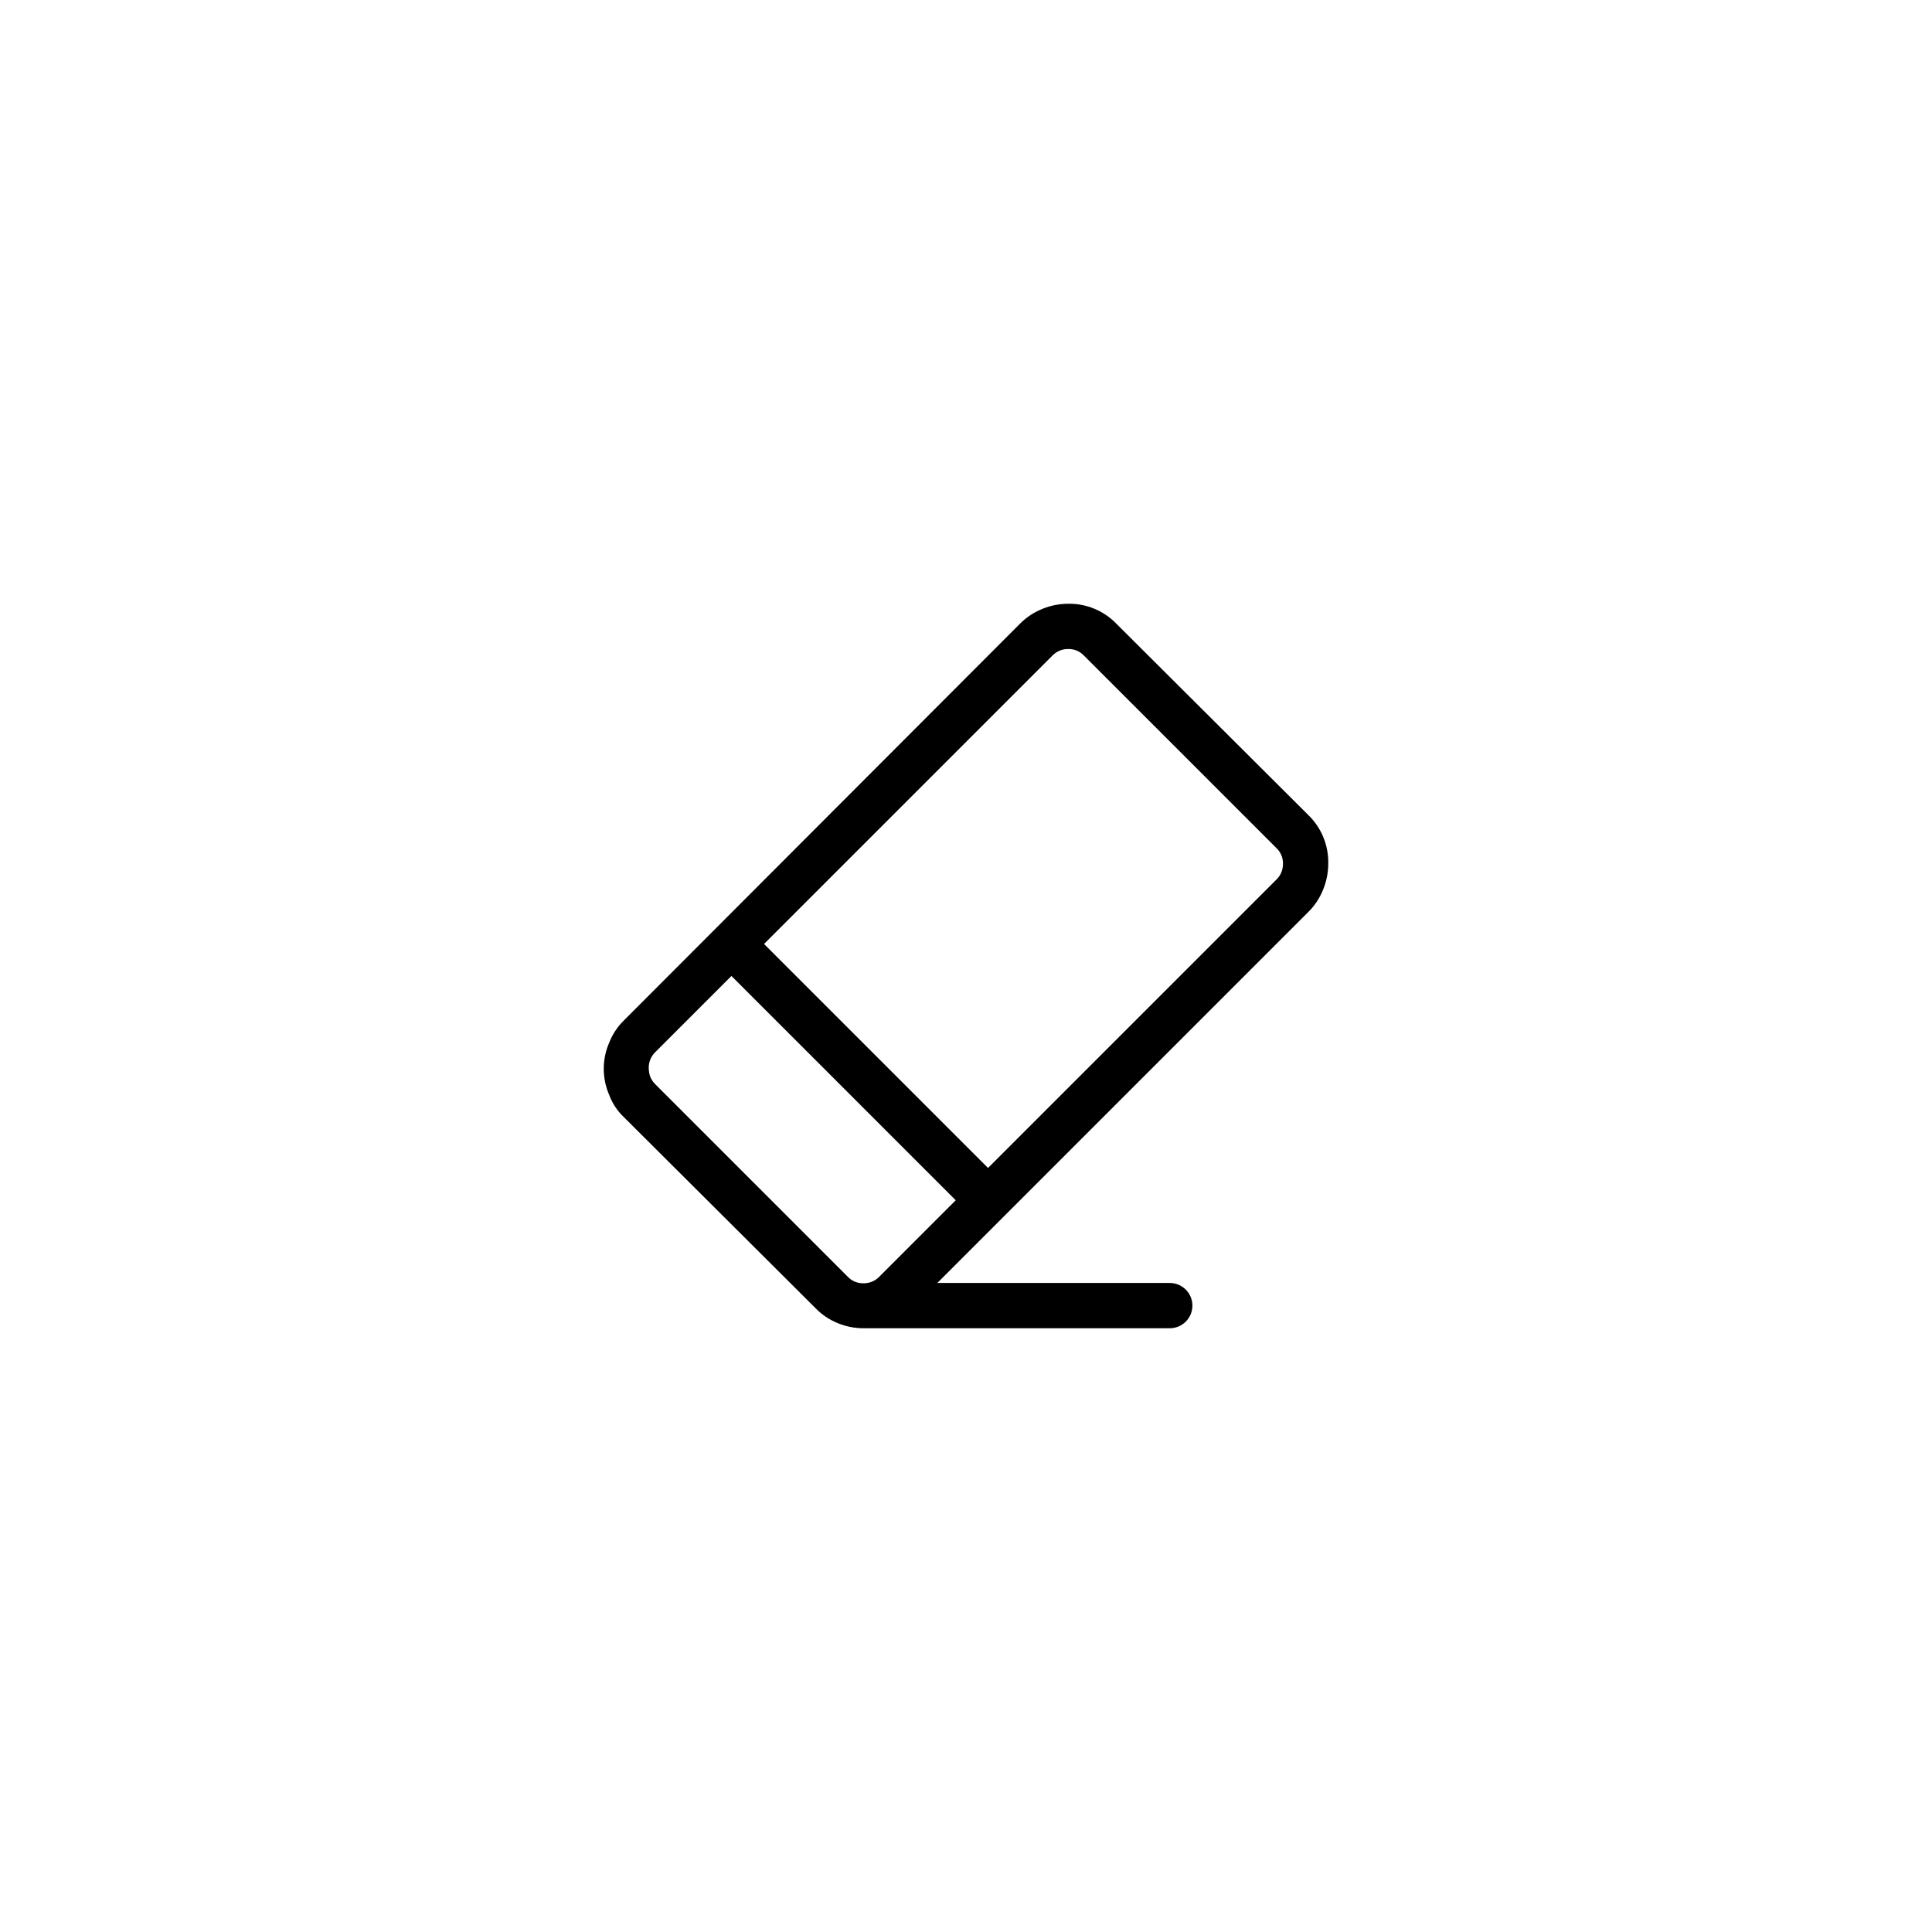
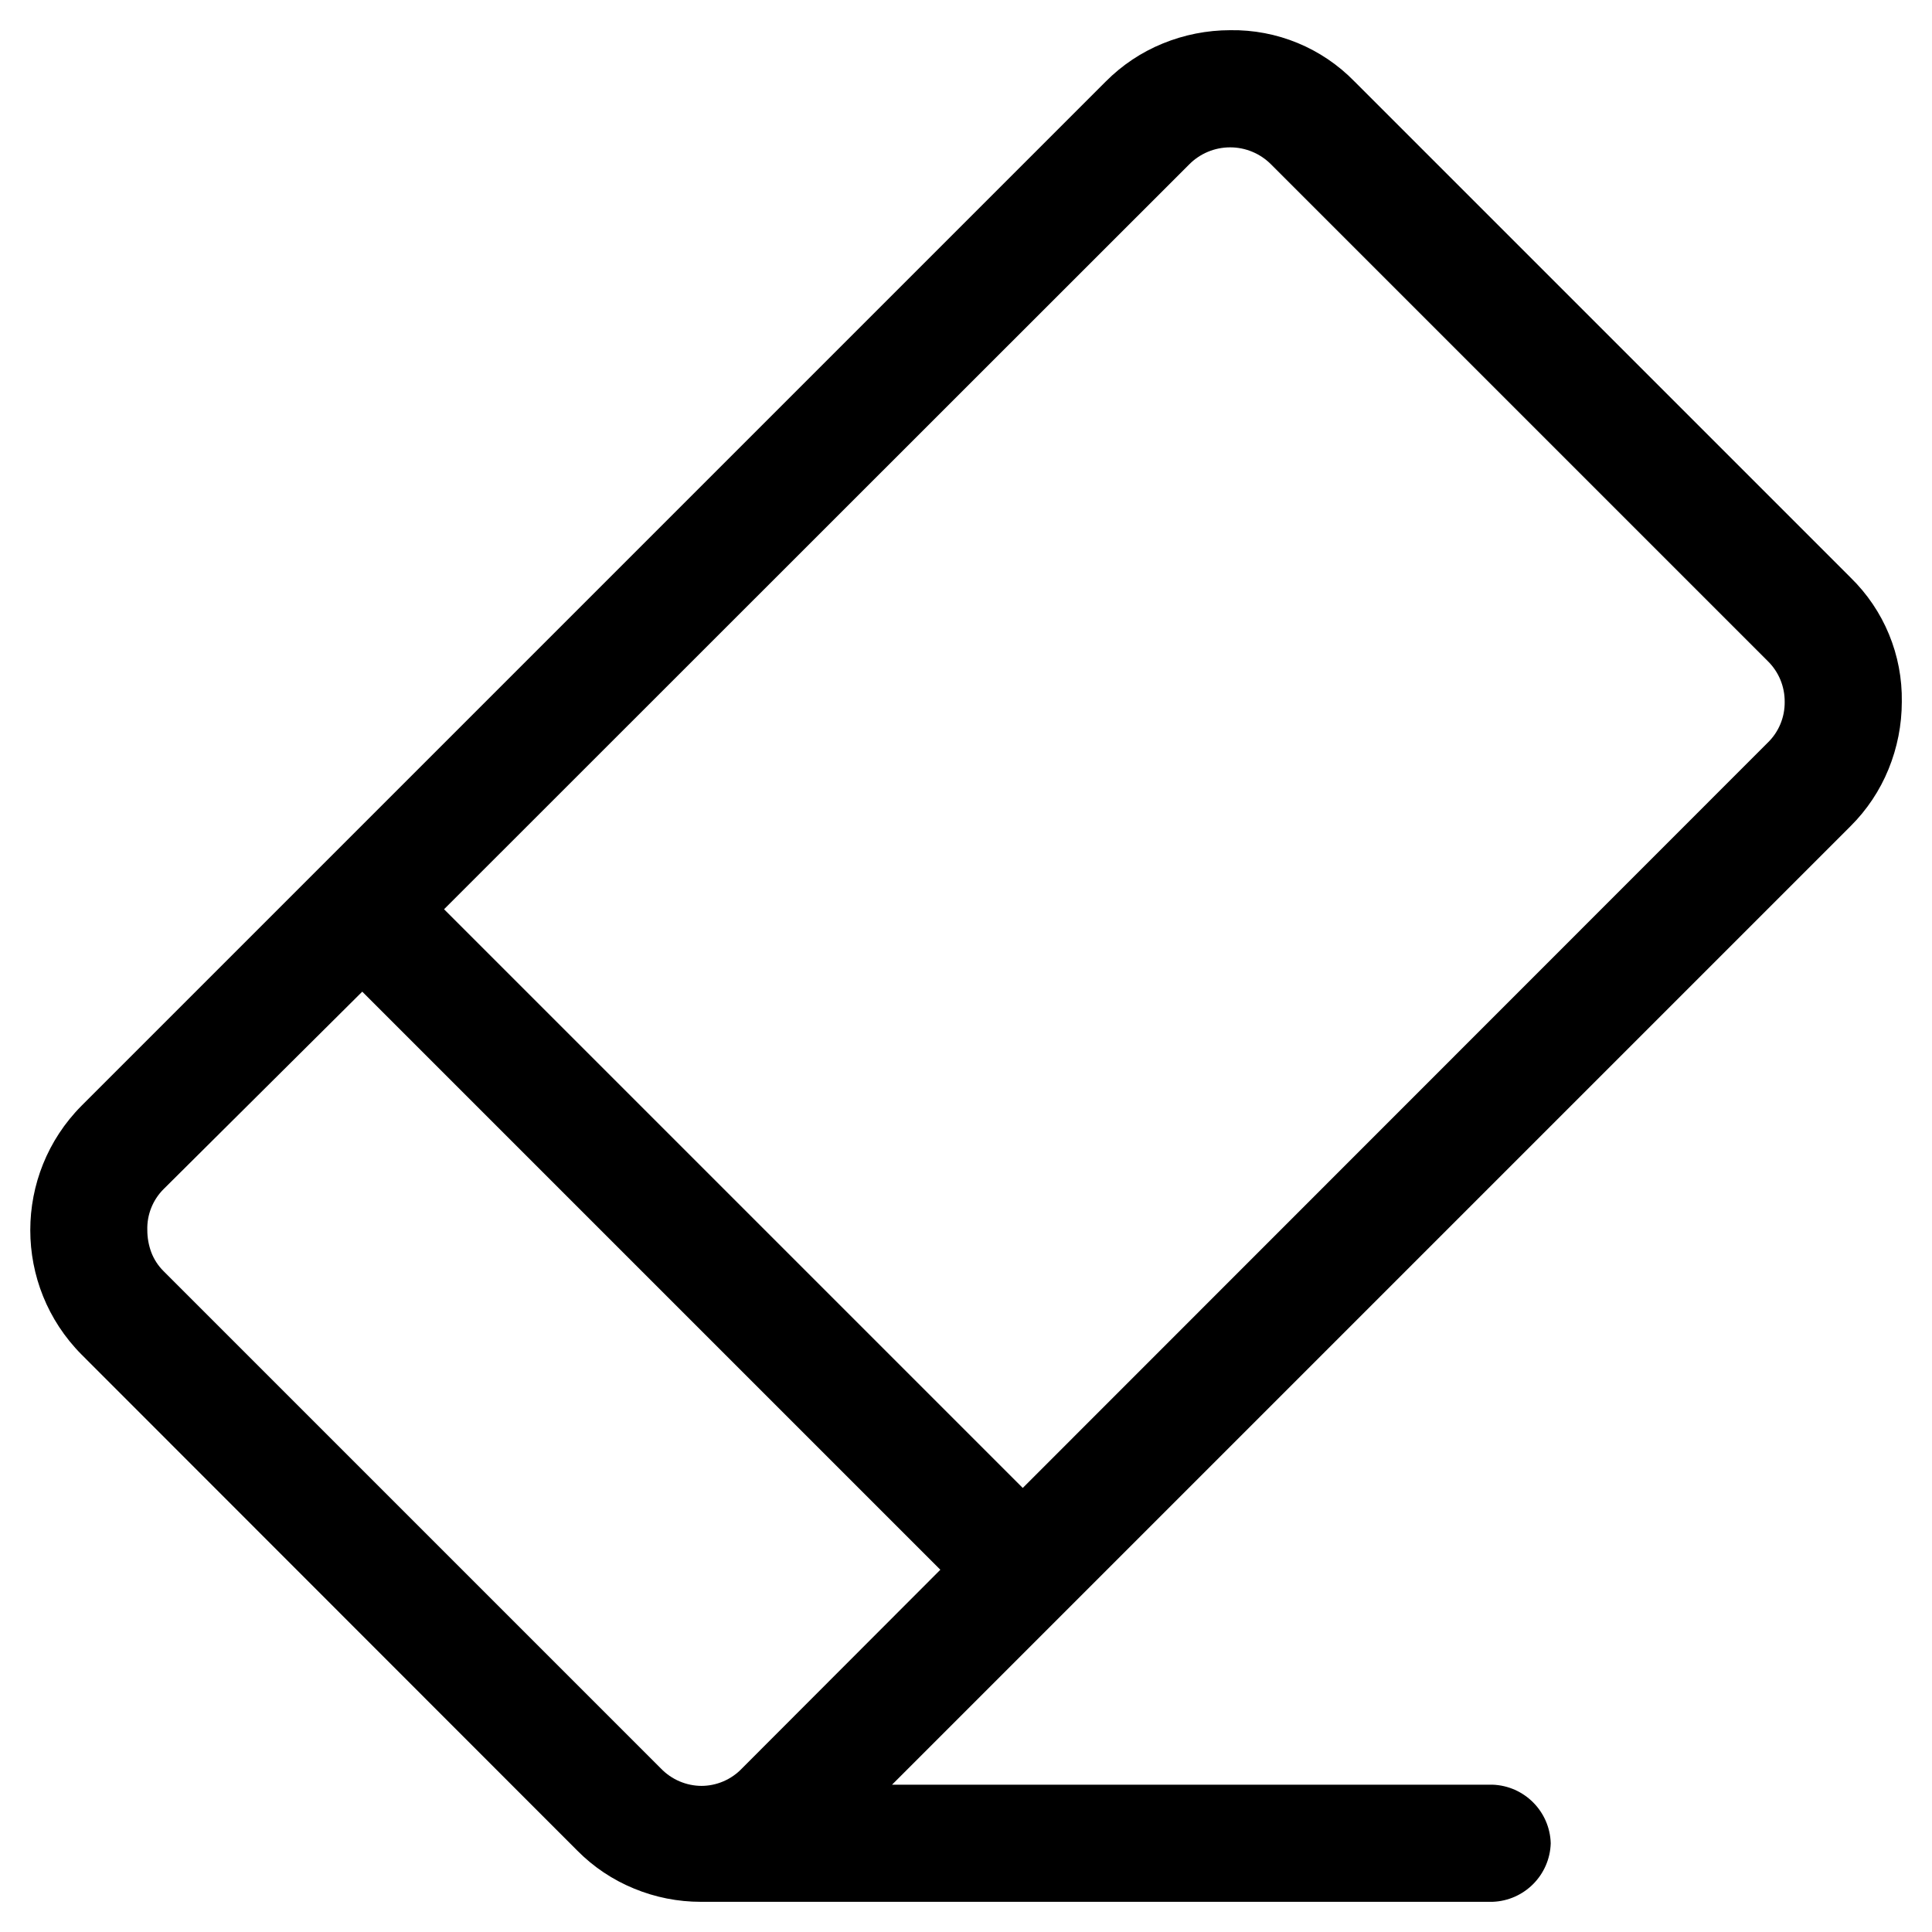
<svg xmlns="http://www.w3.org/2000/svg" viewBox="0 0 64 64">
-   <path d="M28.6,44a2.22,2.22,0,0,1-.85-.17,2.13,2.13,0,0,1-.73-.49L20.66,37a1.94,1.94,0,0,1-.48-.73,2.17,2.17,0,0,1,0-1.73,2.11,2.11,0,0,1,.48-.73L33.79,20.66a2.17,2.17,0,0,1,.74-.49,2.27,2.27,0,0,1,.86-.17,2.17,2.17,0,0,1,1.59.66L43.34,27A2.17,2.17,0,0,1,44,28.61a2.27,2.27,0,0,1-.17.86,2.17,2.17,0,0,1-.49.74L31.05,42.5h7.7a.75.75,0,0,1,0,1.5Zm0-1.49a.71.71,0,0,0,.53-.22l2.53-2.53-7.43-7.43-2.53,2.53a.72.72,0,0,0-.21.53,1,1,0,0,0,.05.28.78.78,0,0,0,.16.24l6.38,6.38A.69.69,0,0,0,28.61,42.51ZM42.5,28.61a.69.69,0,0,0-.22-.52l-6.37-6.37a.69.69,0,0,0-.52-.22.71.71,0,0,0-.53.22l-9.55,9.55,7.42,7.42,9.55-9.55A.71.71,0,0,0,42.5,28.61Z" />
+   <path d="M23.22,63A5.77,5.77,0,0,1,21,62.56a5.65,5.65,0,0,1-1.88-1.26L2.7,44.87a5.85,5.85,0,0,1,0-8.24L36.63,2.7a5.69,5.69,0,0,1,1.89-1.26A5.91,5.91,0,0,1,40.75,1a5.62,5.62,0,0,1,4.12,1.7L61.3,19.13A5.62,5.62,0,0,1,63,23.25a5.91,5.91,0,0,1-.44,2.23,5.69,5.69,0,0,1-1.26,1.89L29.55,59.12H49.44a2,2,0,0,1,1.93,1.94A2,2,0,0,1,49.44,63Zm0-3.84a1.86,1.86,0,0,0,1.36-.58L31.15,52,12,32.85,5.42,39.39a1.84,1.84,0,0,0-.54,1.36,2.12,2.12,0,0,0,.13.73,1.76,1.76,0,0,0,.41.63L21.89,58.58A1.88,1.88,0,0,0,23.25,59.16ZM59.12,23.25a1.87,1.87,0,0,0-.57-1.36L42.11,5.45a1.91,1.91,0,0,0-2.72,0L14.71,30.12,33.88,49.29,58.55,24.61A1.85,1.85,0,0,0,59.12,23.25Z" />
</svg>
